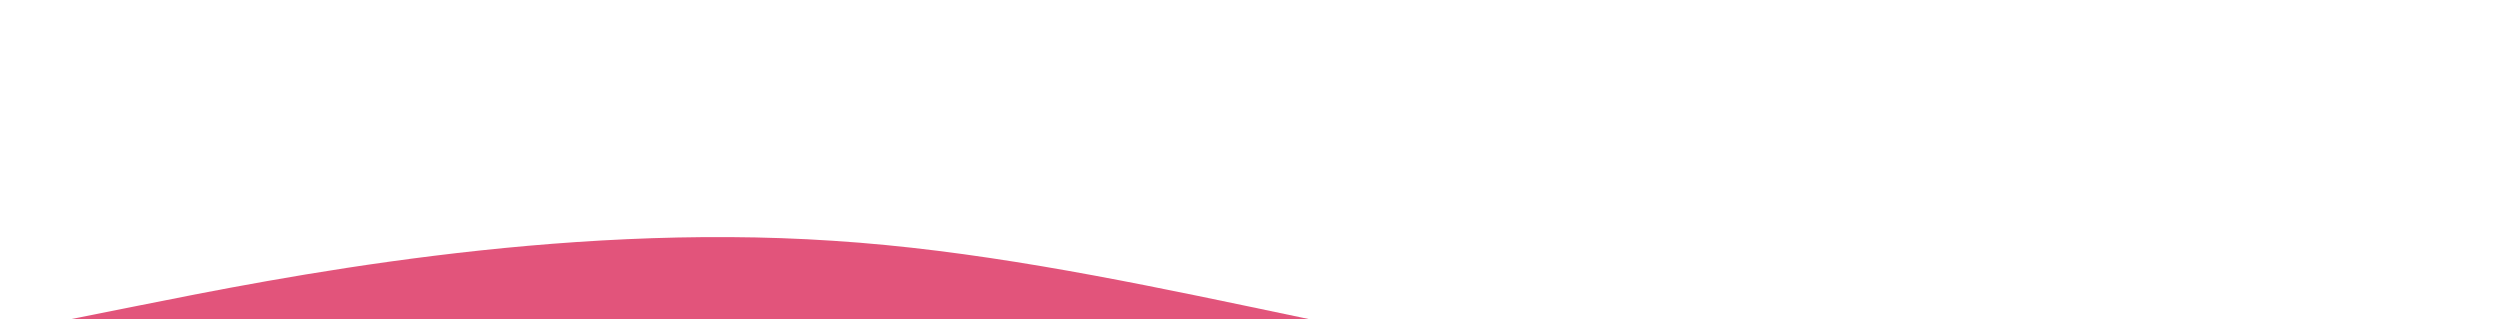
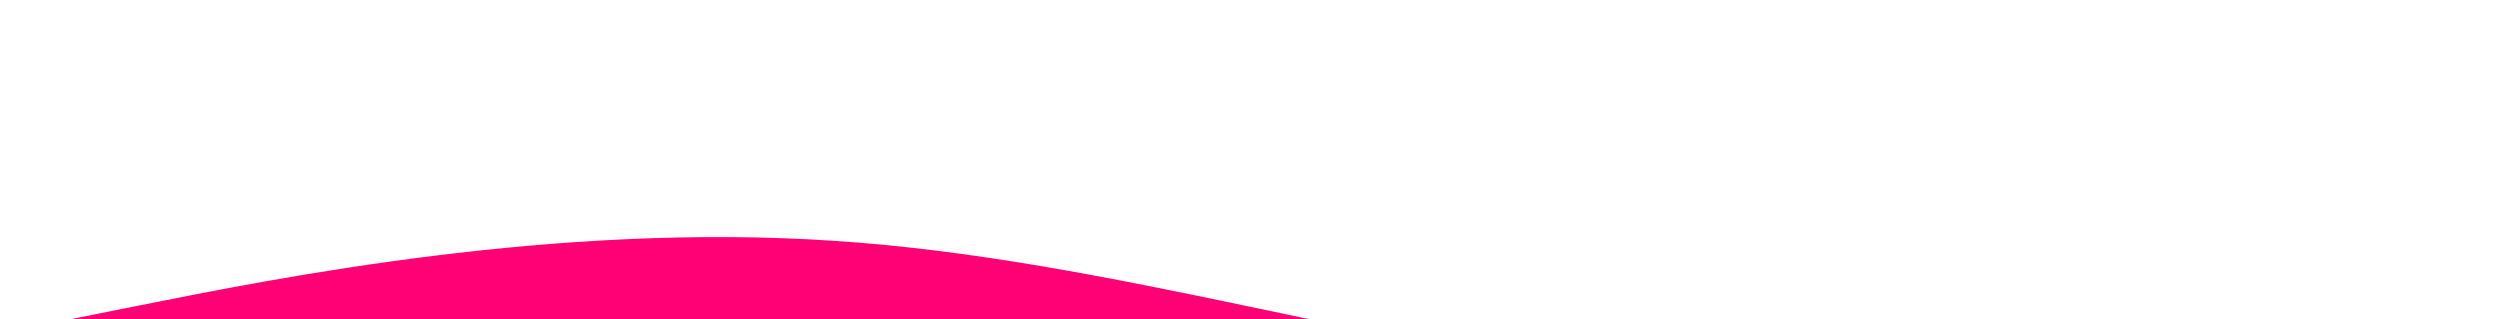
<svg xmlns="http://www.w3.org/2000/svg">
-   <path fill="#E2547B" fill-opacity="1" d="M0,192L80,176C160,160,320,128,480,138.7C640,149,800,203,960,218.7C1120,235,1280,213,1360,202.7L1440,192L1440,320L1360,320C1280,320,1120,320,960,320C800,320,640,320,480,320C320,320,160,320,80,320L0,320Z" />
+   <path fill="#FF0075" fill-opacity="1" d="M0,192L80,176C160,160,320,128,480,138.7C640,149,800,203,960,218.7C1120,235,1280,213,1360,202.7L1440,192L1440,320L1360,320C1280,320,1120,320,960,320C800,320,640,320,480,320C320,320,160,320,80,320L0,320Z" />
</svg>
